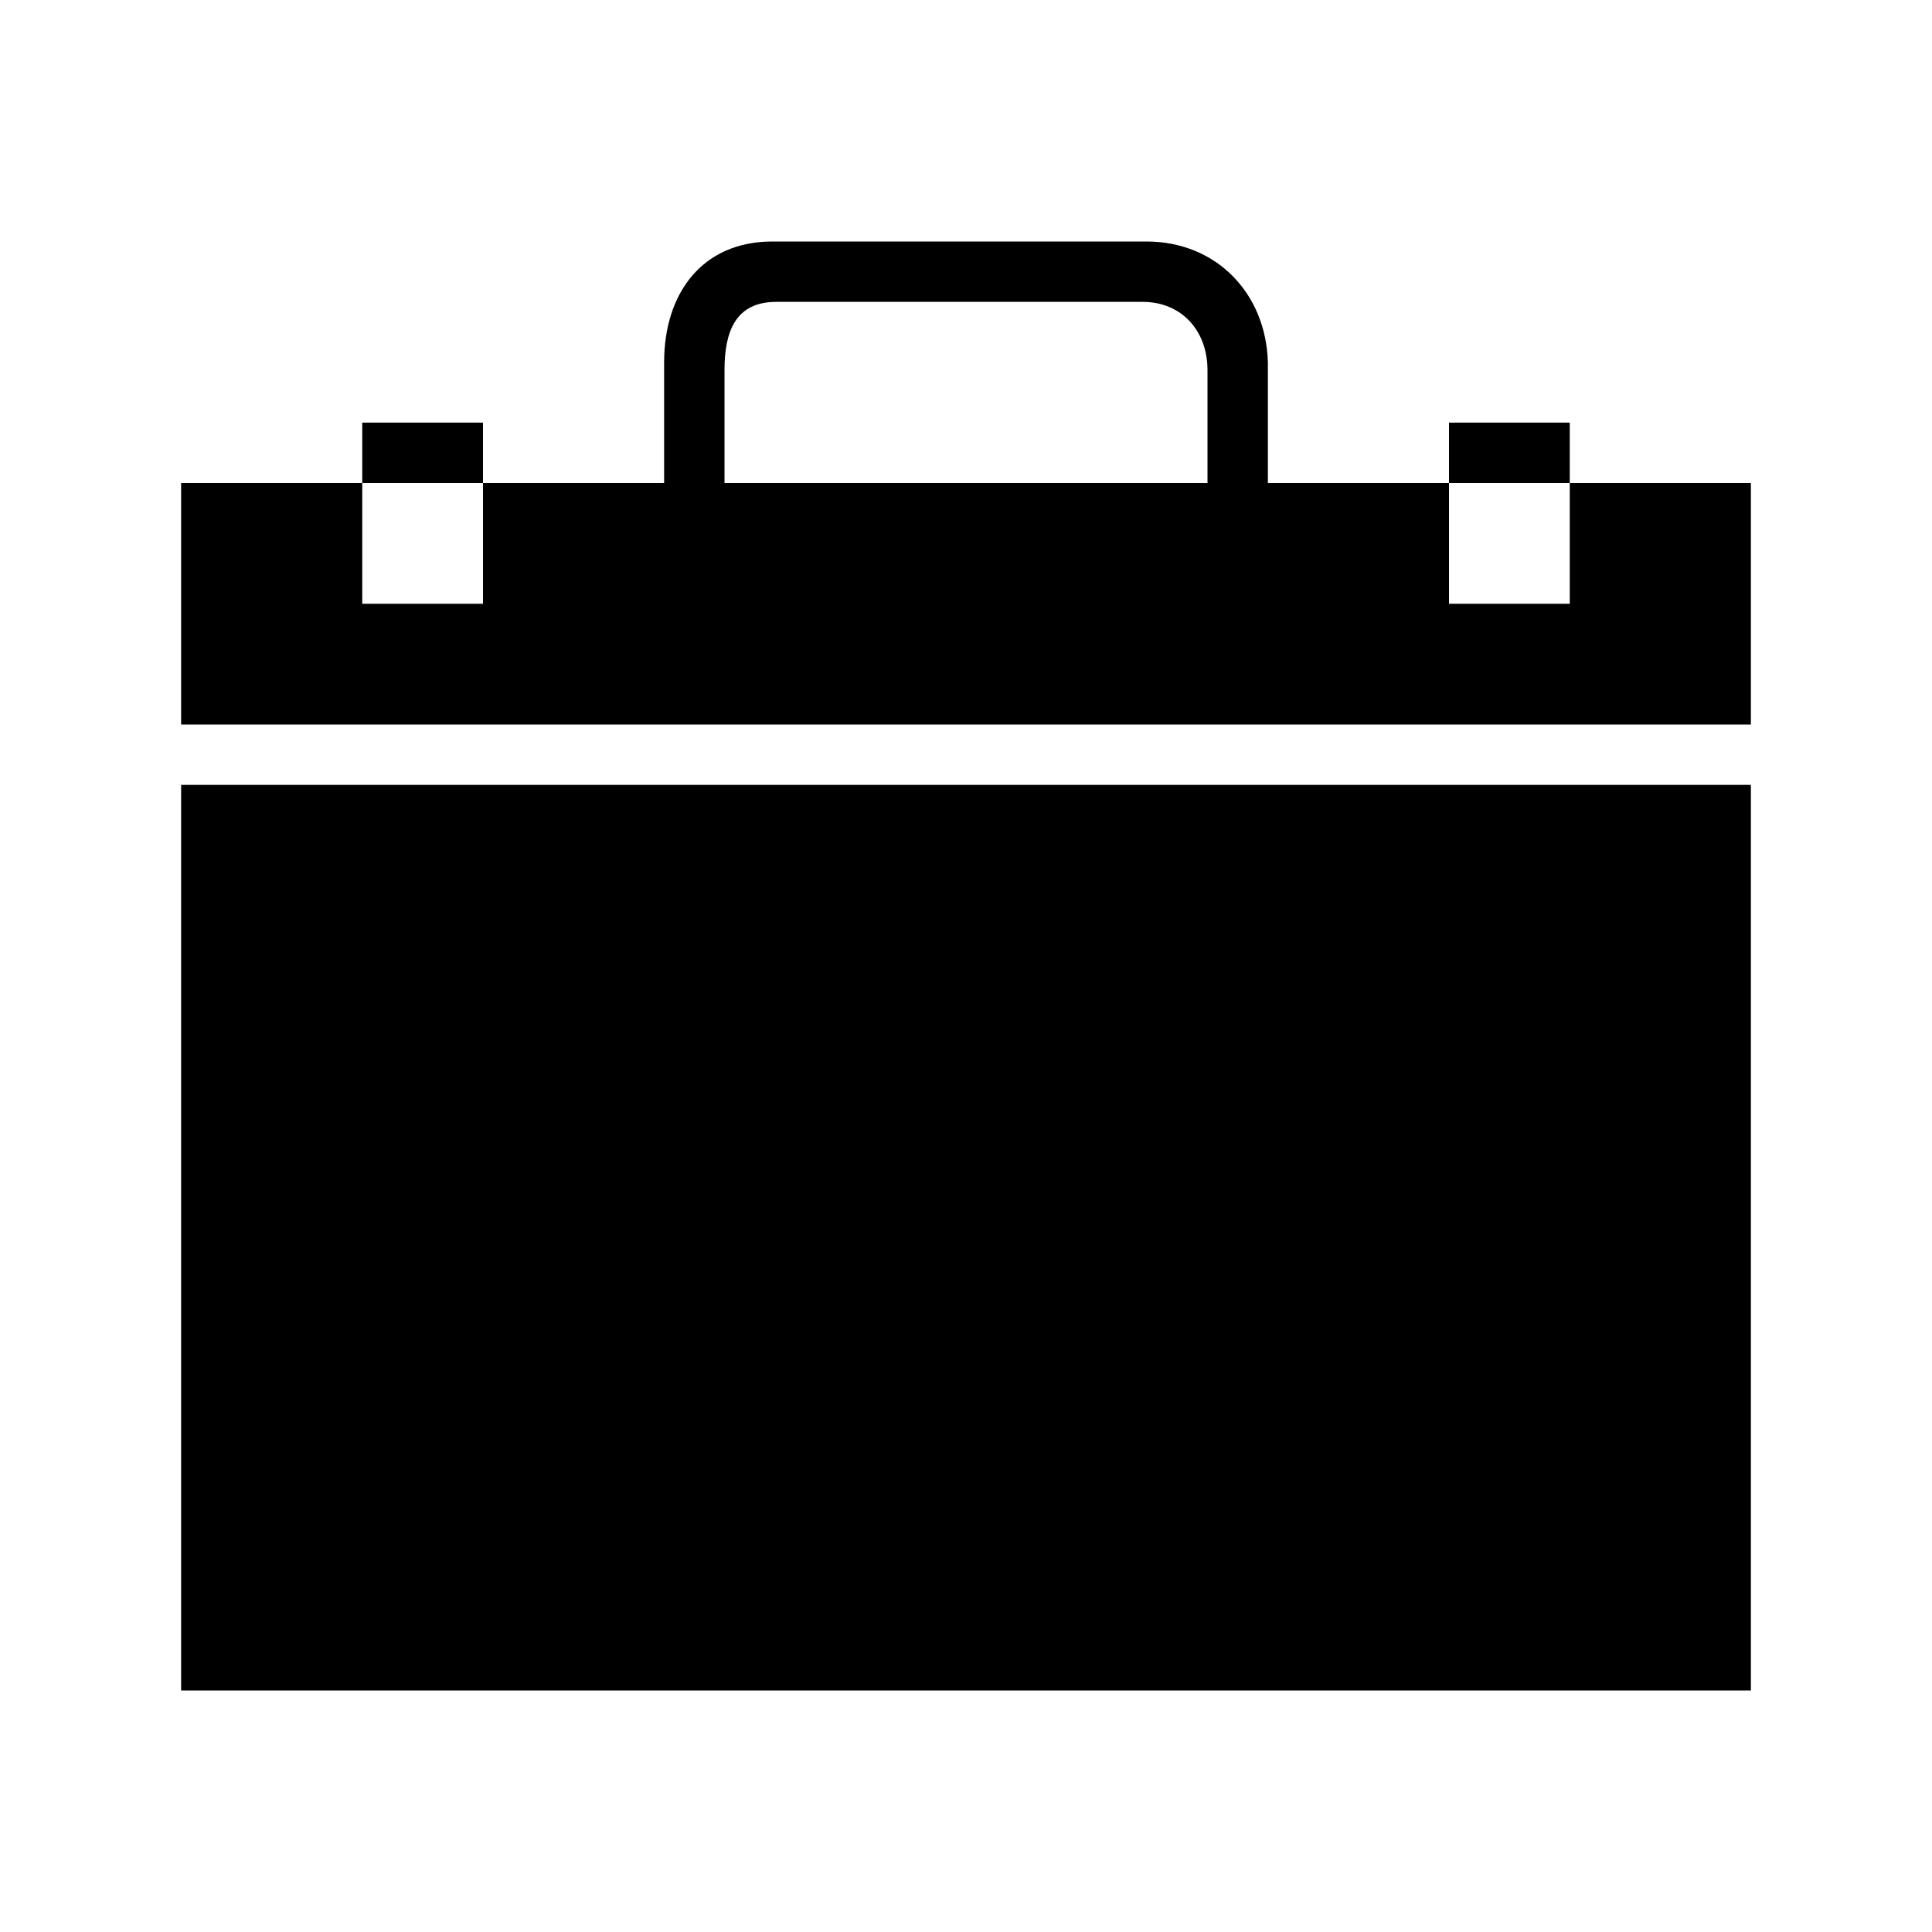
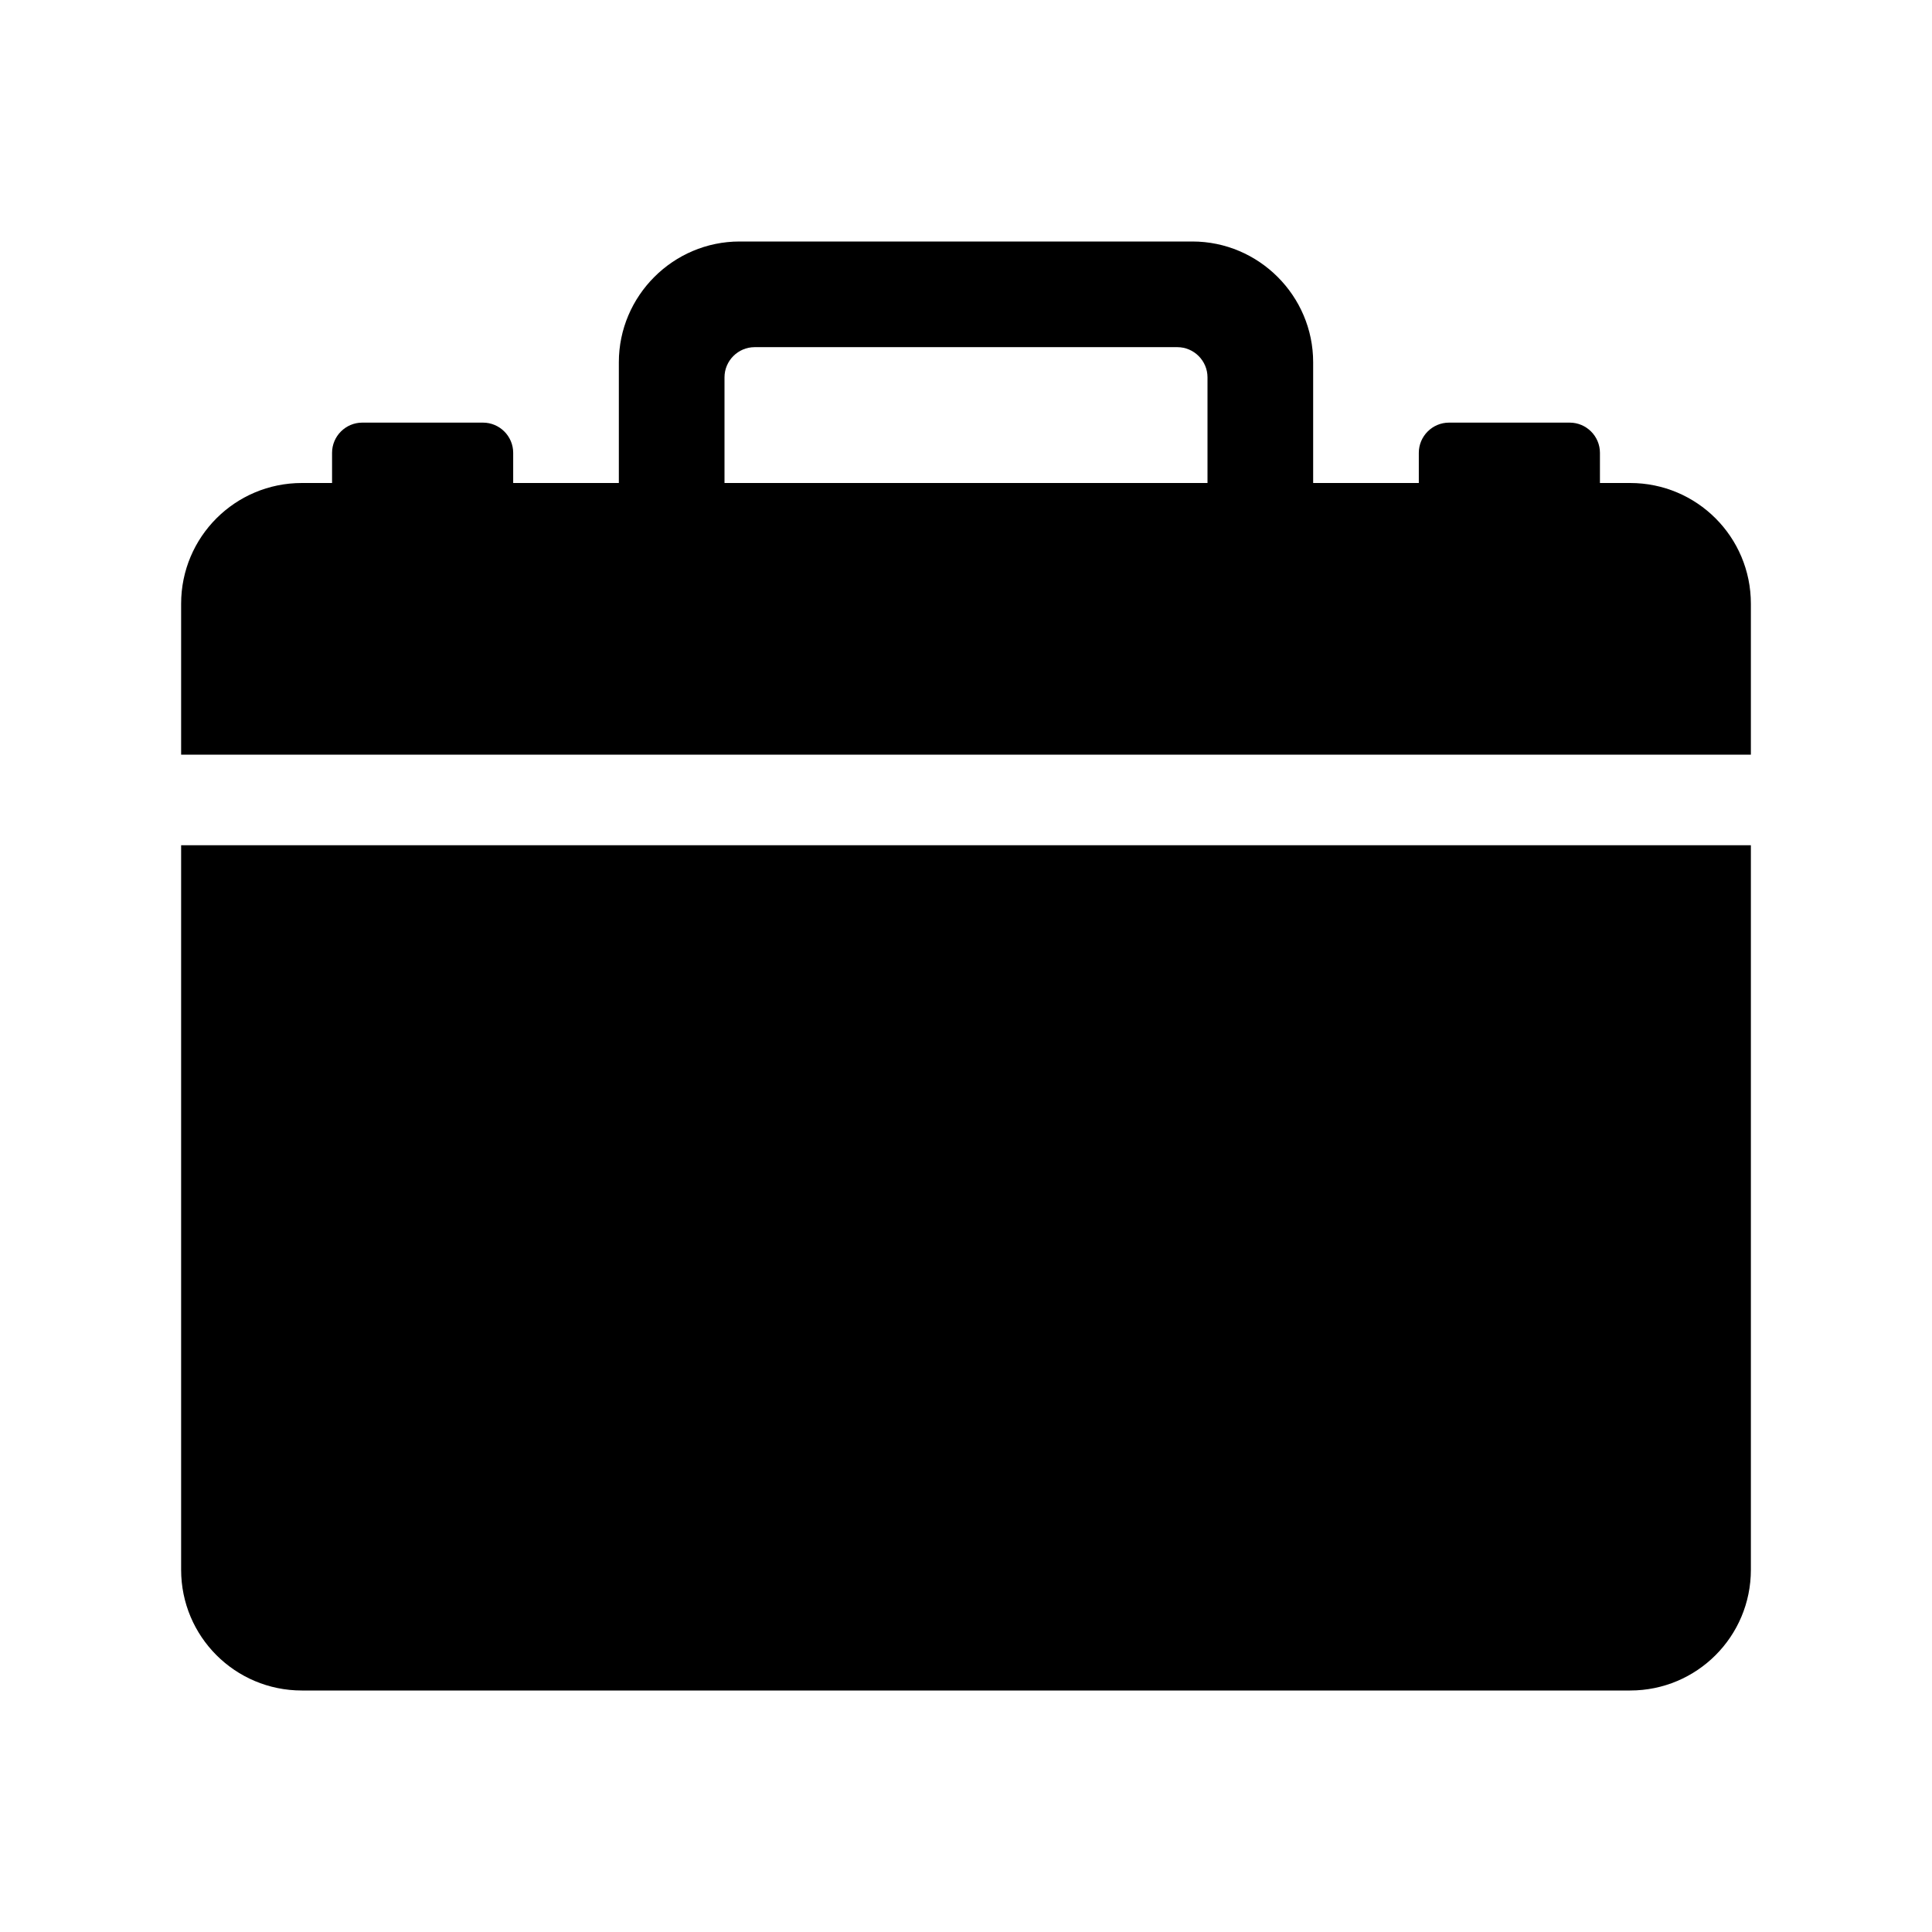
- <svg xmlns="http://www.w3.org/2000/svg" version="1.1" id="Layer_1" x="0px" y="0px" width="512px" height="512px" viewBox="0 0 512 512" style="enable-background:new 0 0 512 512;" xml:space="preserve">
+ <svg xmlns="http://www.w3.org/2000/svg" version="1.1" id="Layer_1" x="0px" y="0px" viewBox="0 0 512 512" style="enable-background:new 0 0 512 512;" xml:space="preserve">
  <g>
-     <rect x="96" y="112" width="32" height="16" />
-     <rect x="48" y="208" width="416" height="240" />
-     <rect x="384" y="112" width="32" height="16" />
-     <path d="M416,128v32h-32v-32h-48V98.1V96c-0.5-18.2-13.6-32-32.2-32h-99.1C186.1,64,176,77.7,176,96v2.1V128h-48v32H96v-32H48v64   h416v-64H416z M320,127.5v0.5H192v-0.5V98.1c0-10.2,2.9-18.1,13.7-18.1h97.1c10.4,0,17.2,7.7,17.2,18.1V127.5z" />
+     <path d="M80,448h352c17.7,0,32-14.3,32-32V224H48v192C48,433.7,62.3,448,80,448z" />
+     <path d="M432,128h-8v-8c0-4.4-3.6-8-8-8h-32c-4.4,0-8,3.6-8,8v8h-28V96c0-17.6-14.4-32-32-32H196c-17.6,0-32,14.4-32,32v32h-28v-8   c0-4.4-3.6-8-8-8H96c-4.4,0-8,3.6-8,8v8h-8c-17.7,0-32,14.3-32,32v40h416v-40C464,142.3,449.7,128,432,128z M320,128H192v-28   c0-4.4,3.6-8,8-8h112c4.4,0,8,3.6,8,8V128z" />
  </g>
</svg>
